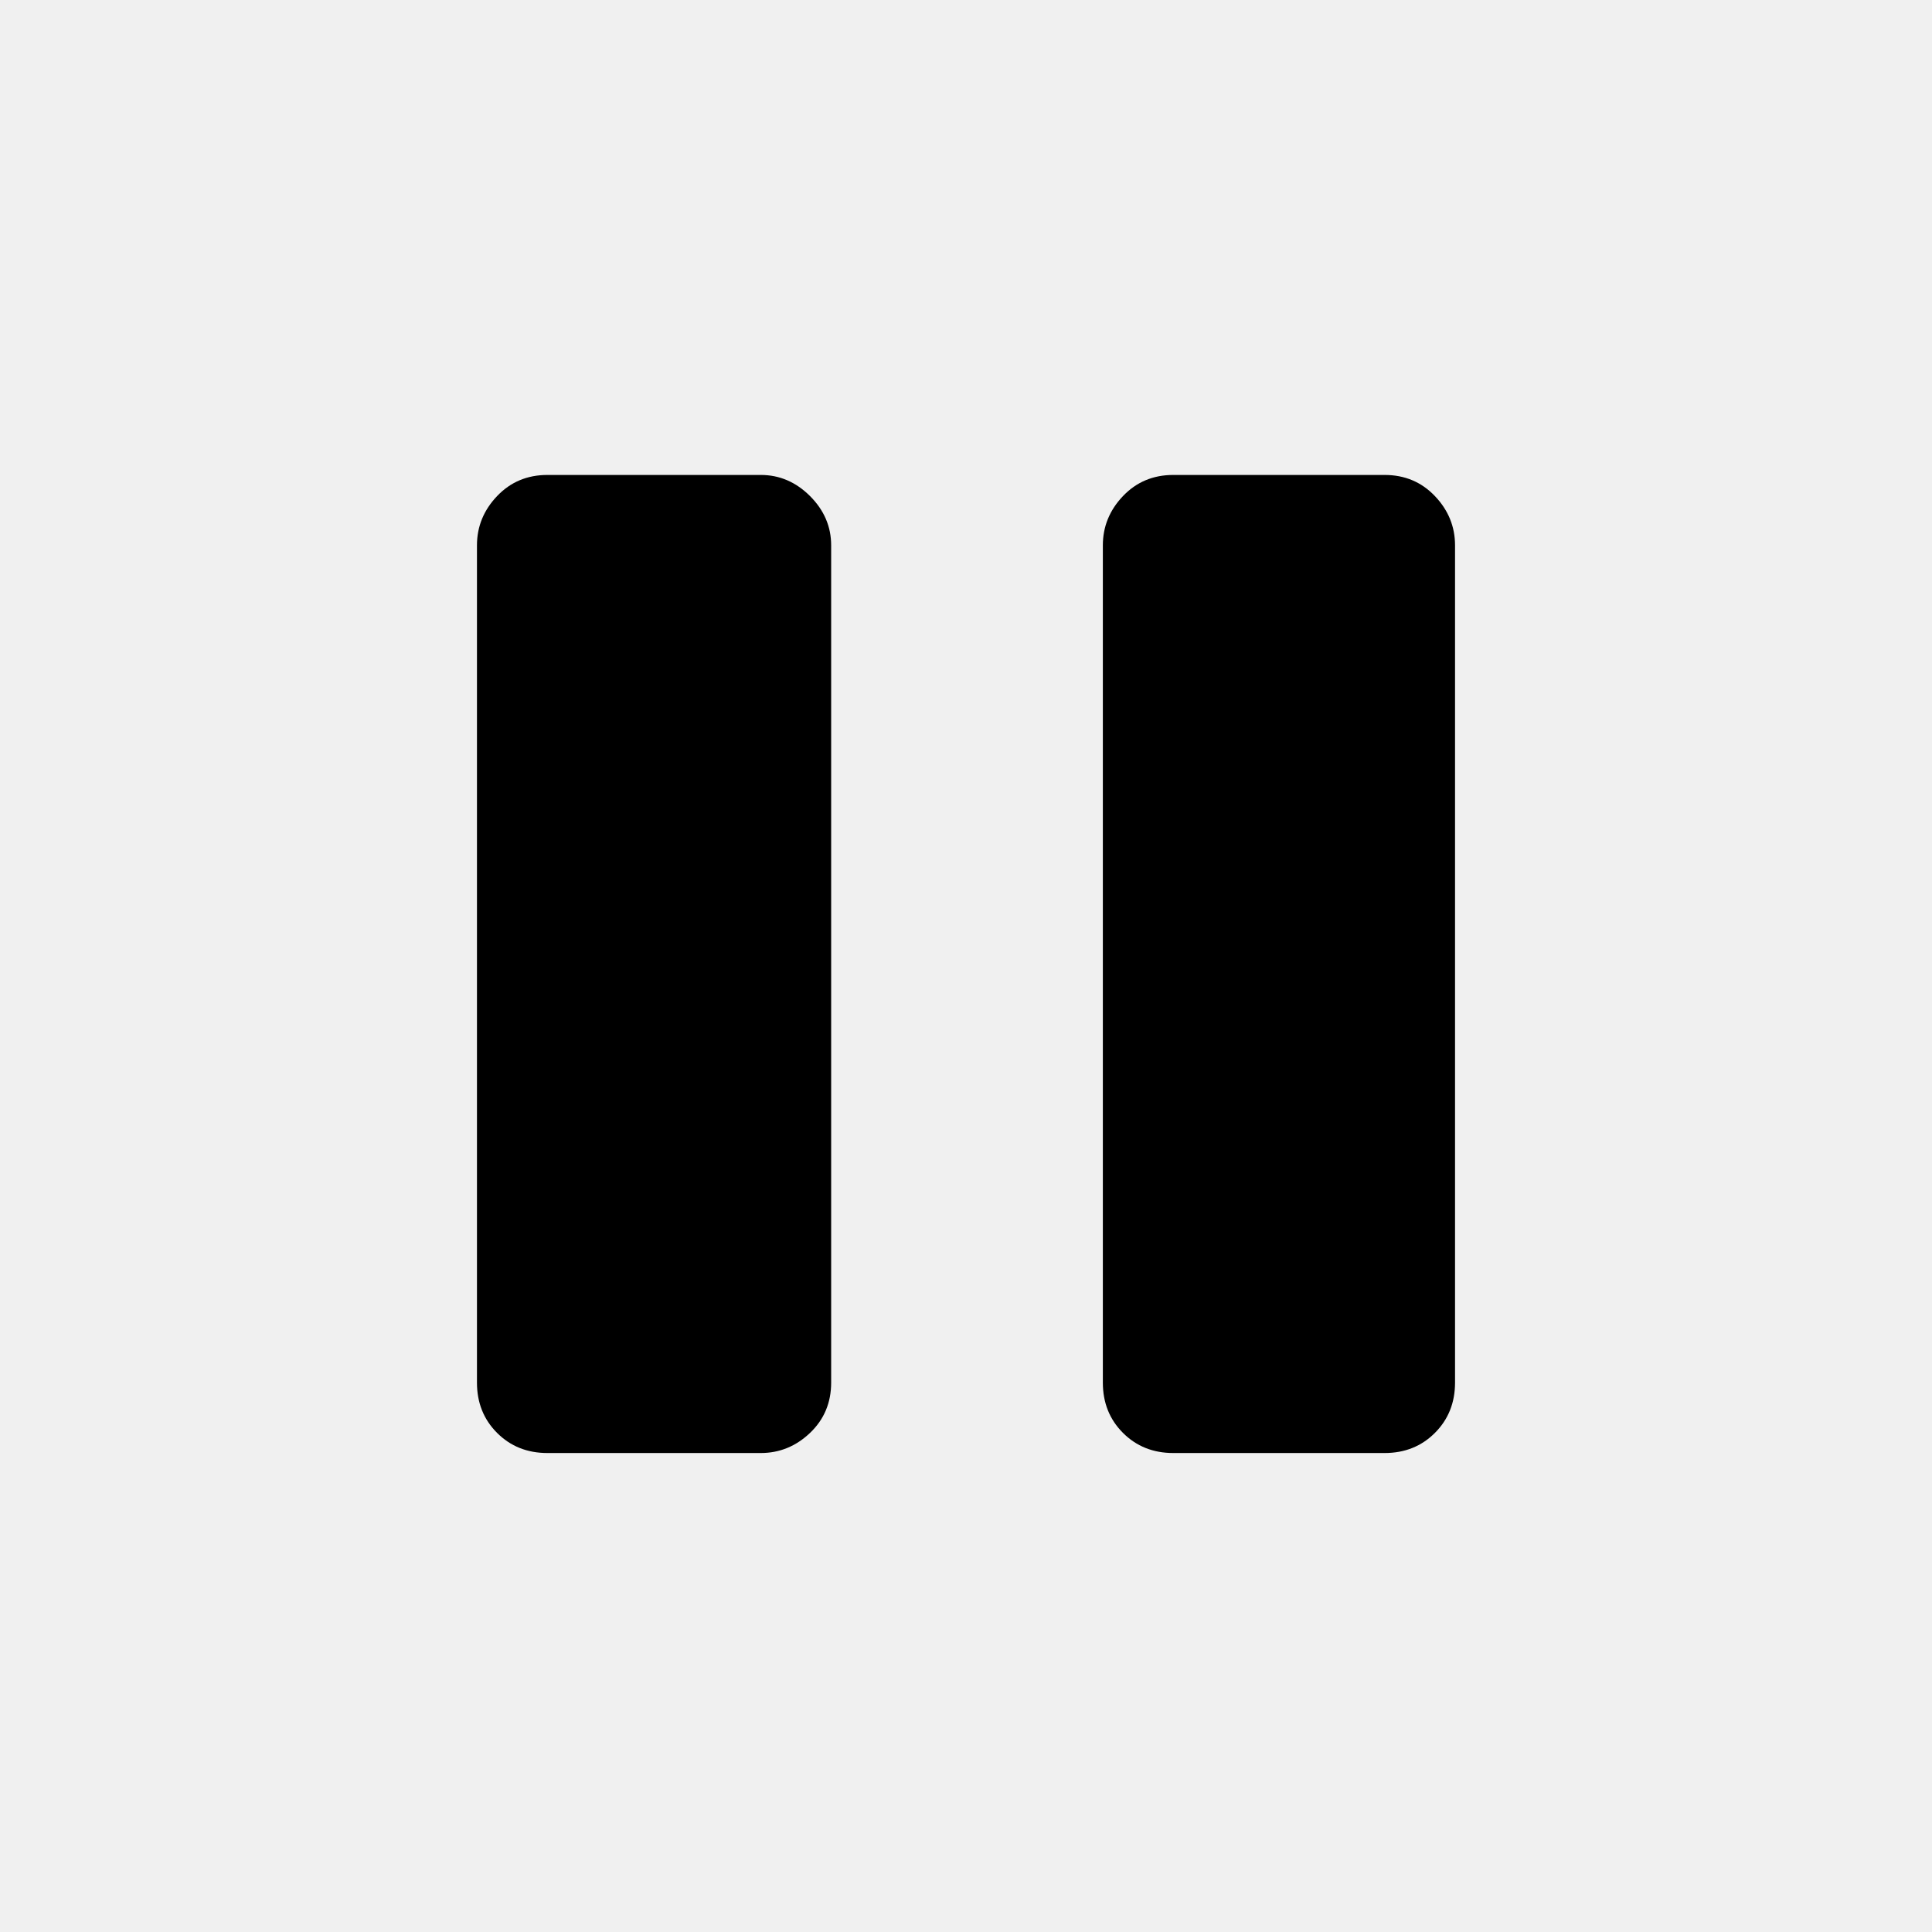
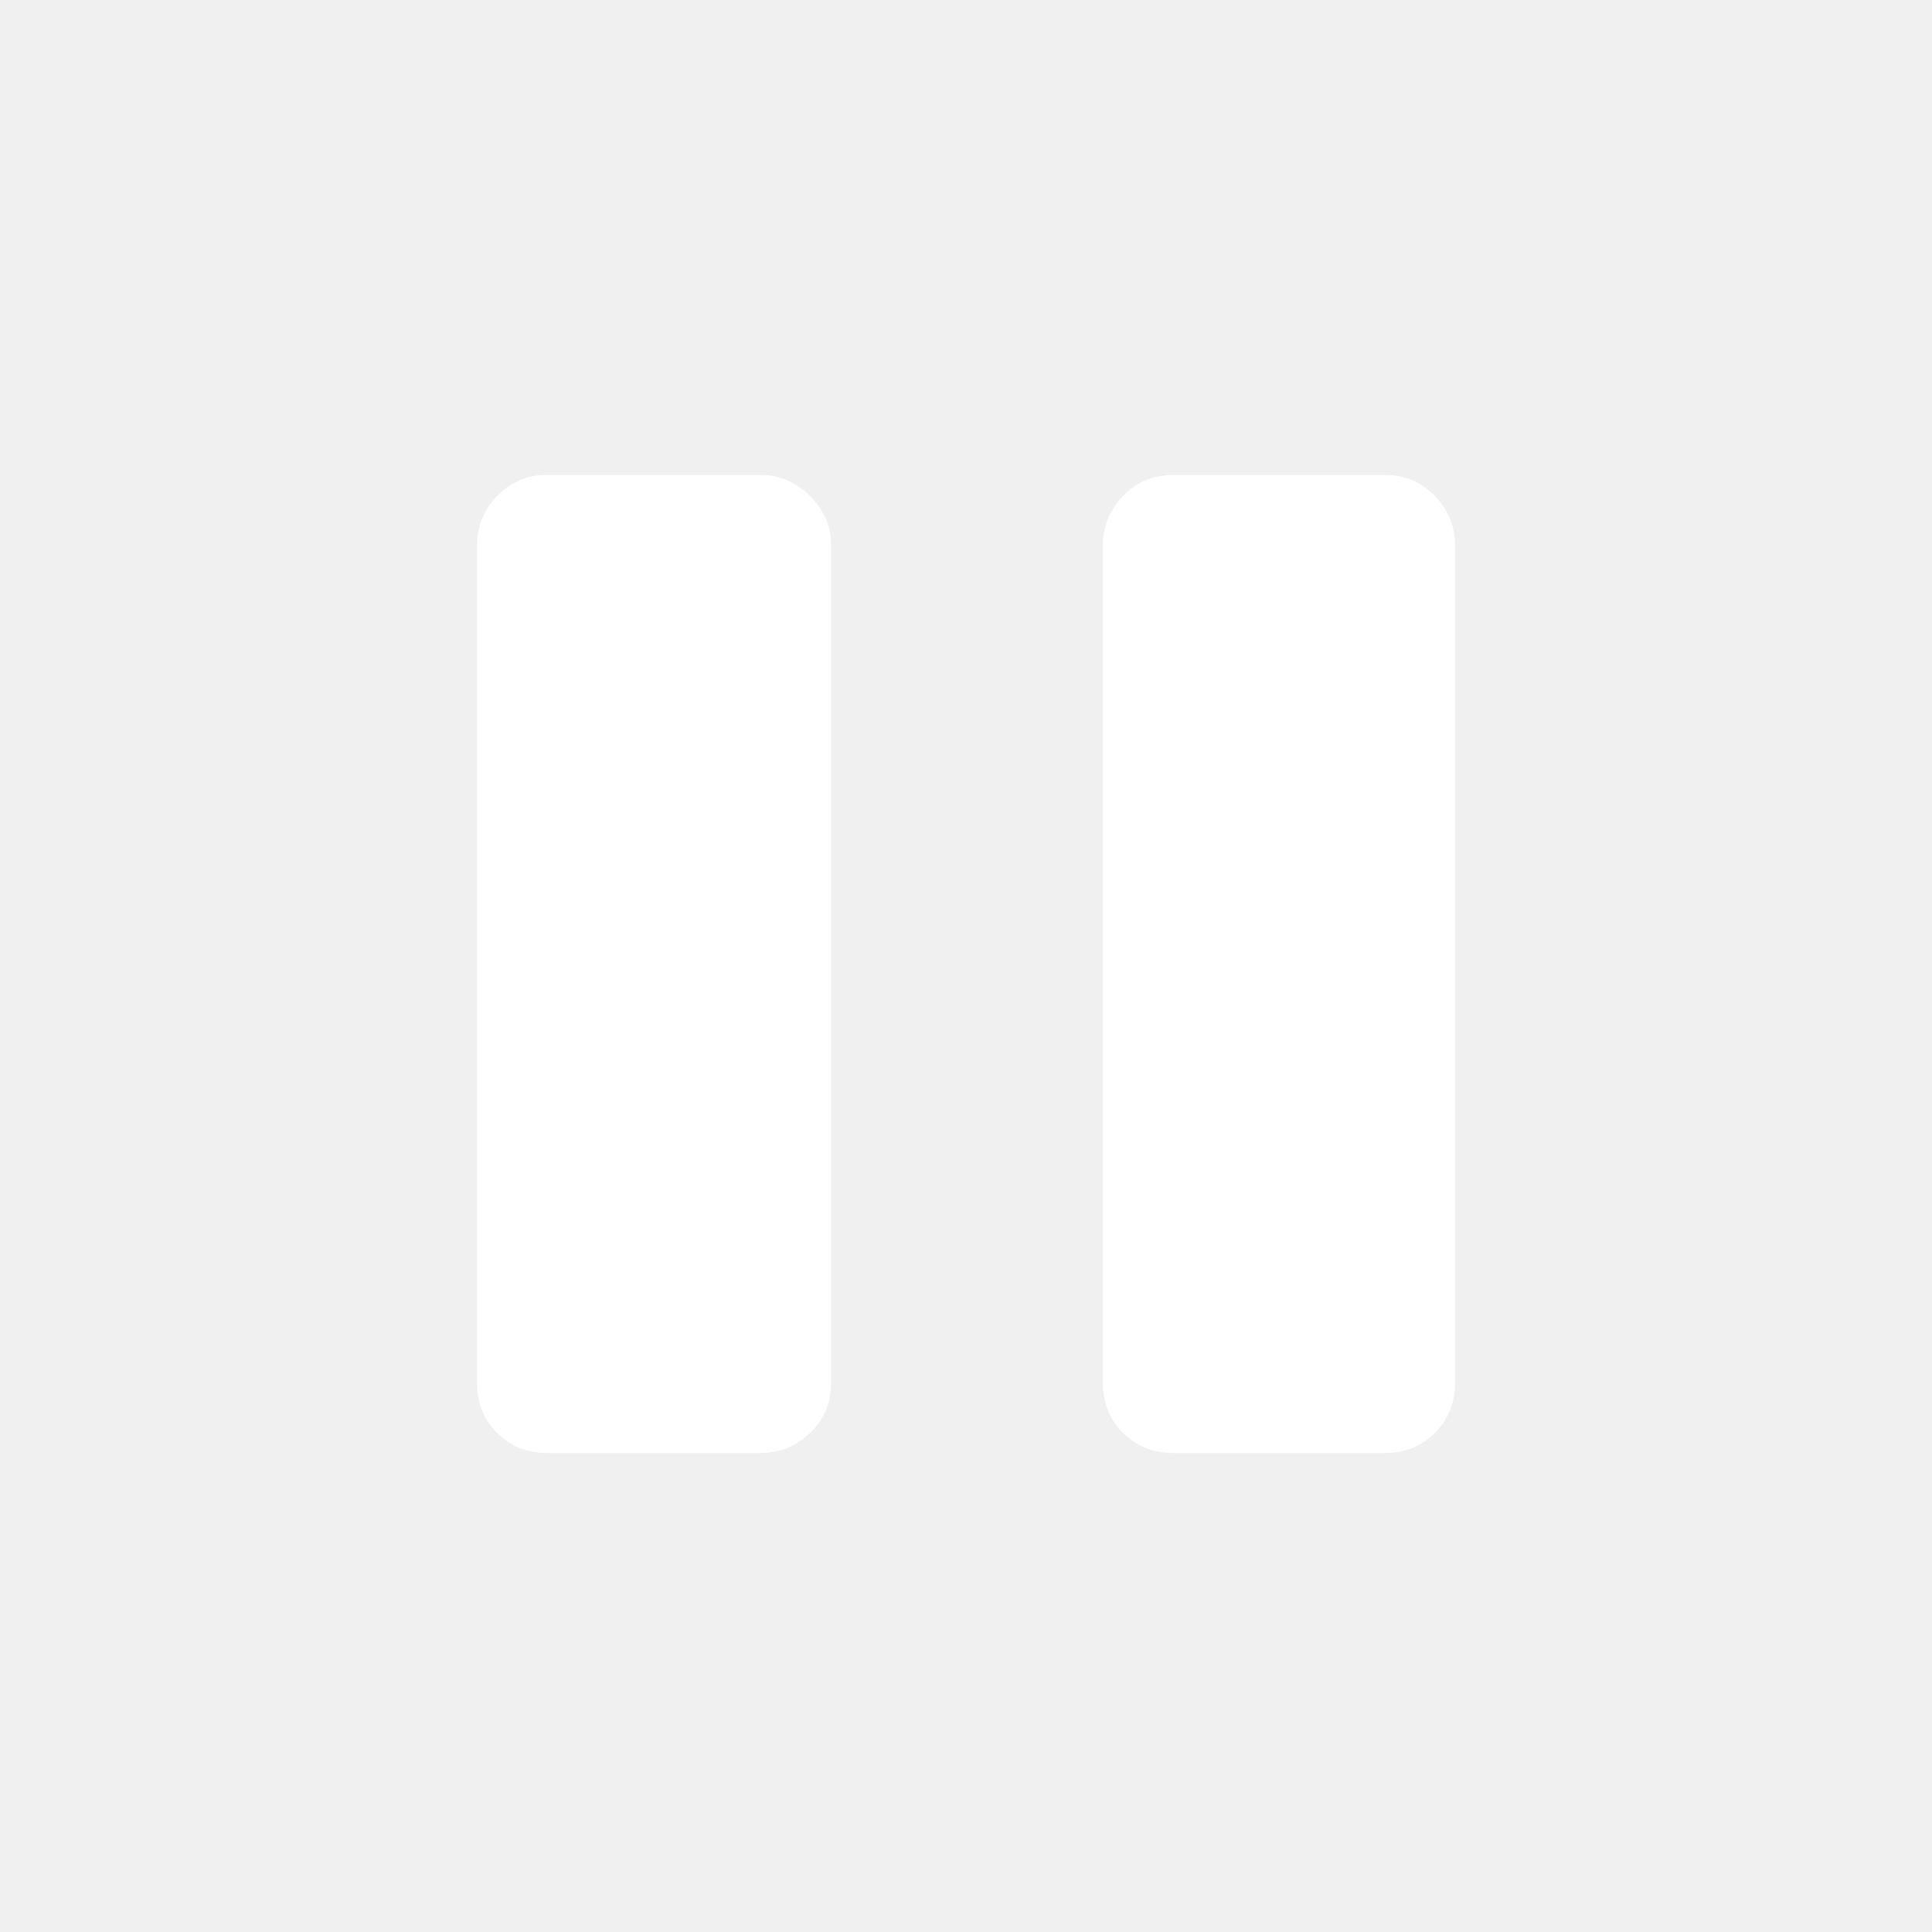
- <svg xmlns="http://www.w3.org/2000/svg" height="48" width="48">
+ <svg xmlns="http://www.w3.org/2000/svg" height="48" width="48" fill="white">
  <path d="M29.15 36.1q-.75 0-1.25-.5t-.5-1.25v-20.8q0-.7.5-1.225.5-.525 1.25-.525h5.25q.75 0 1.25.525t.5 1.225v20.8q0 .75-.5 1.25t-1.25.5Zm-15.55 0q-.75 0-1.25-.5t-.5-1.25v-20.8q0-.7.5-1.225.5-.525 1.25-.525h5.3q.7 0 1.225.525.525.525.525 1.225v20.8q0 .75-.525 1.25t-1.225.5Z" />
</svg>
